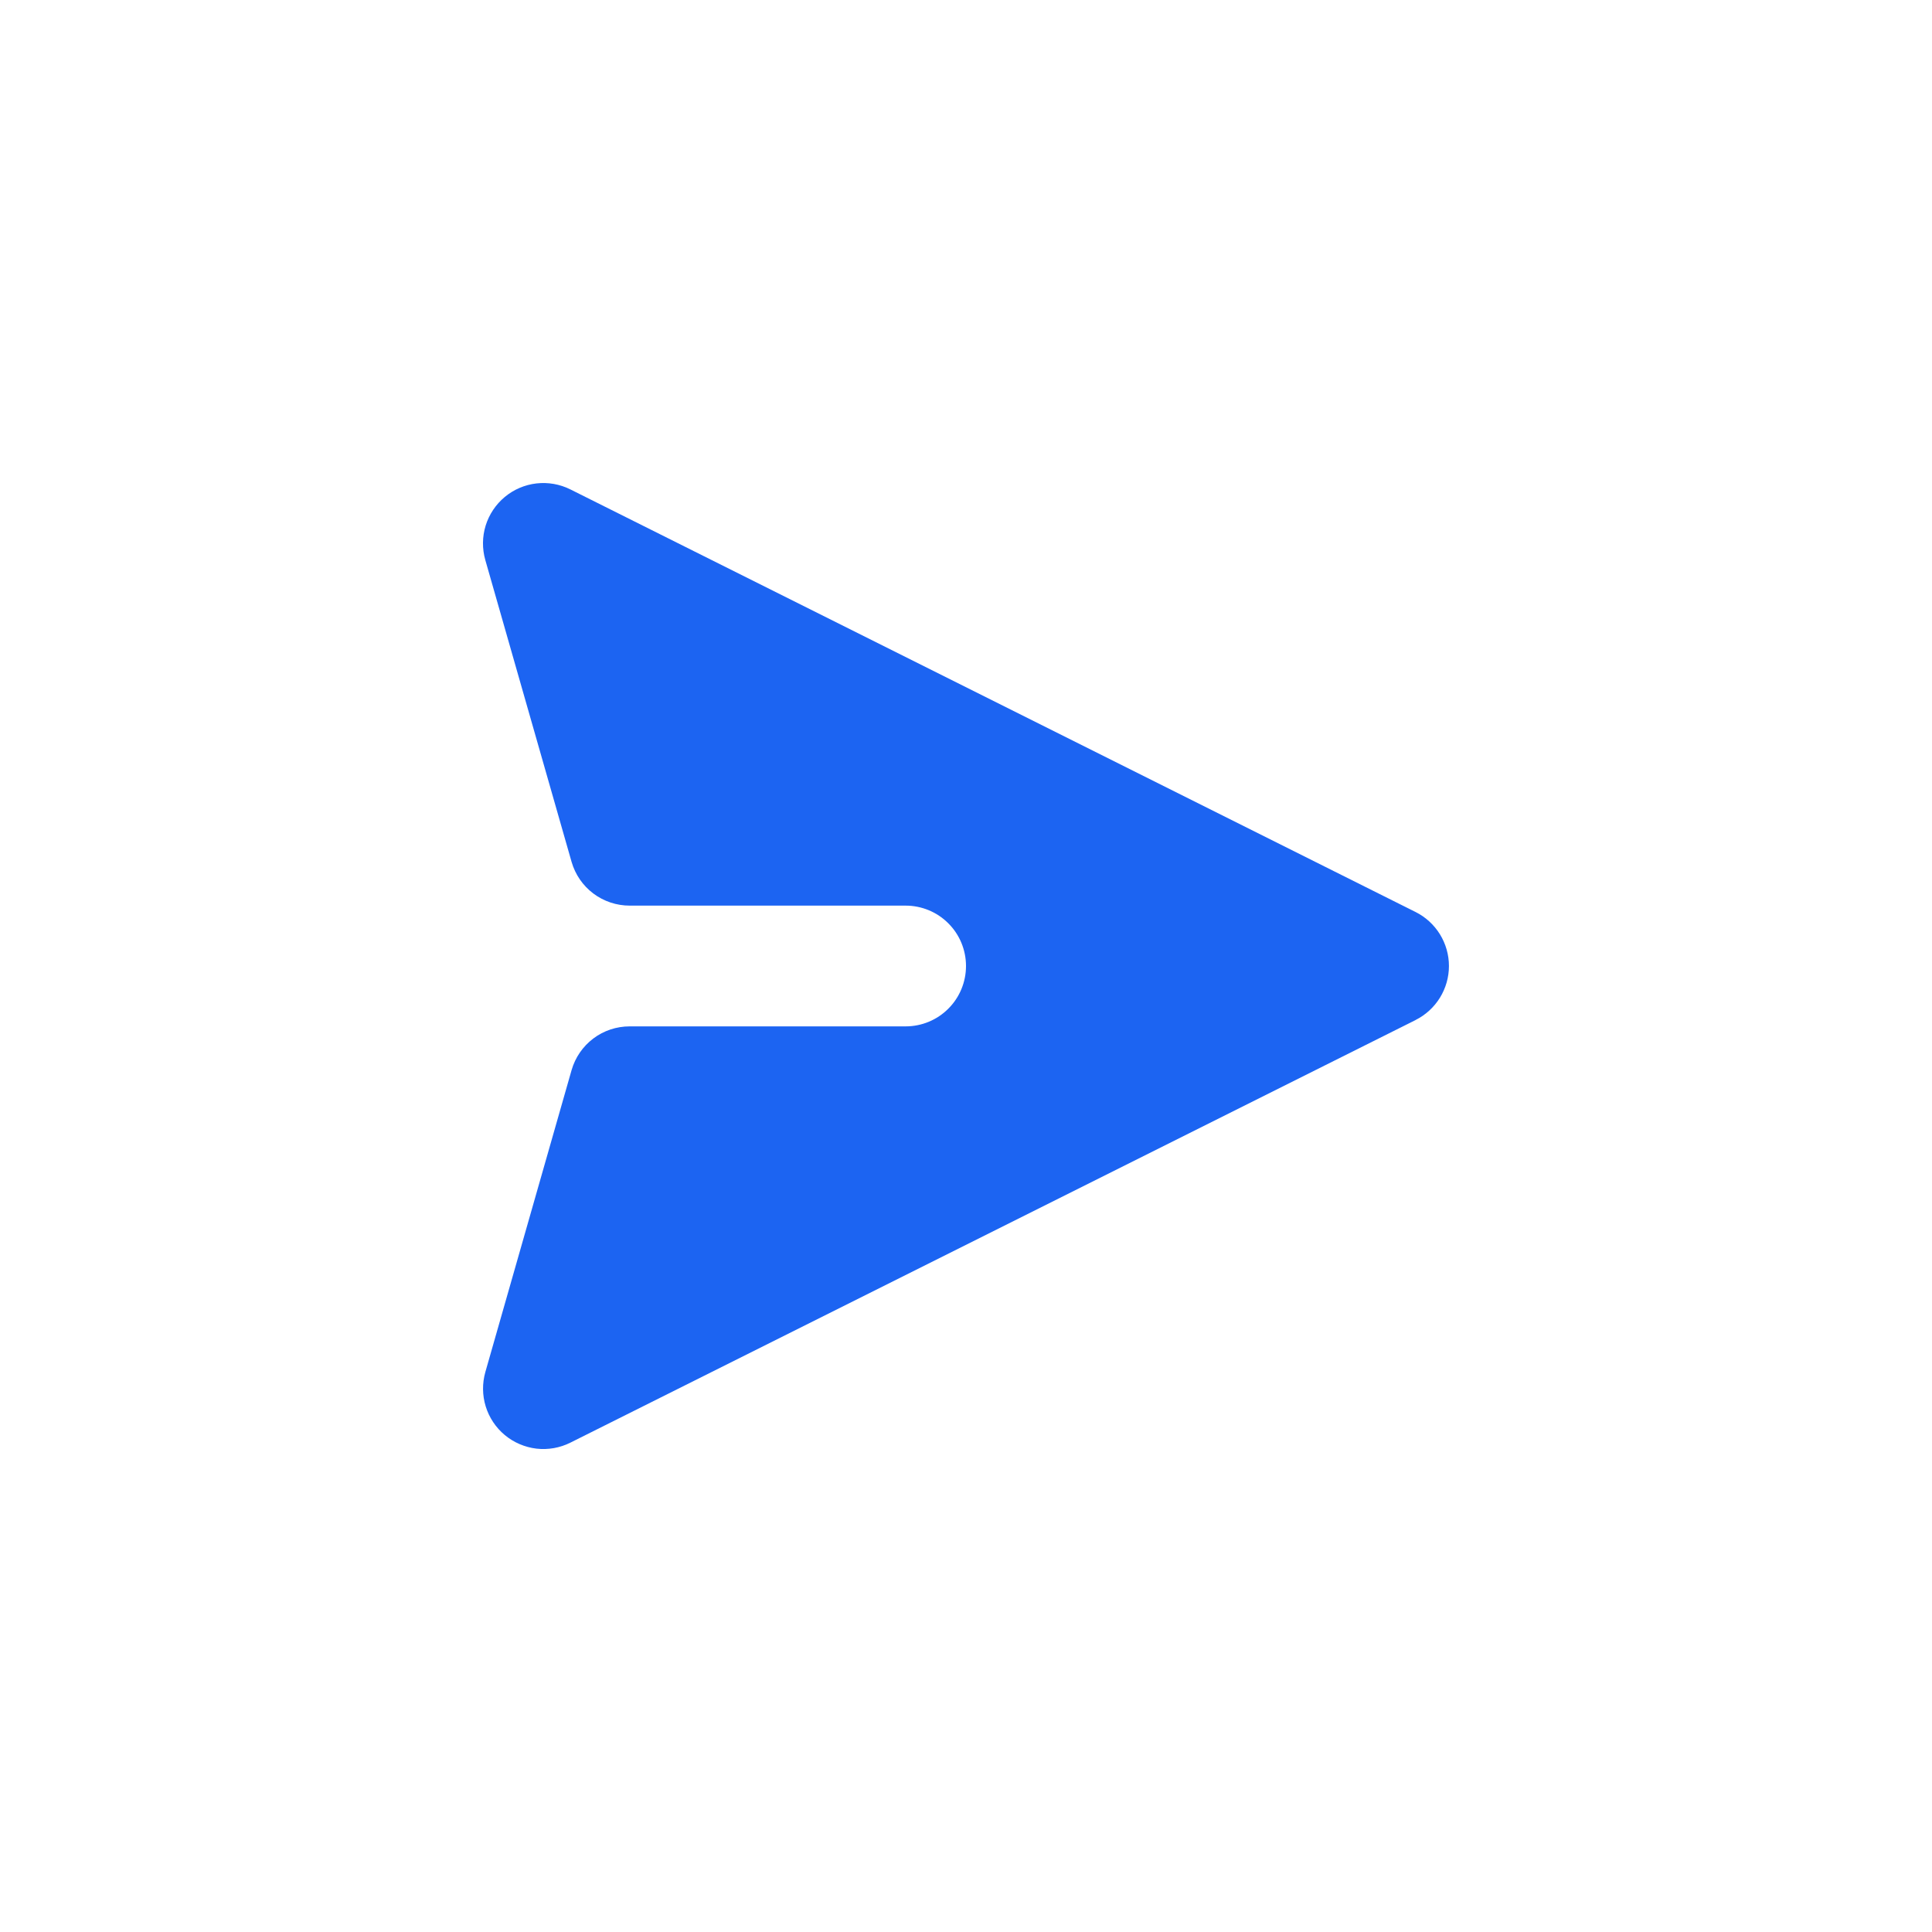
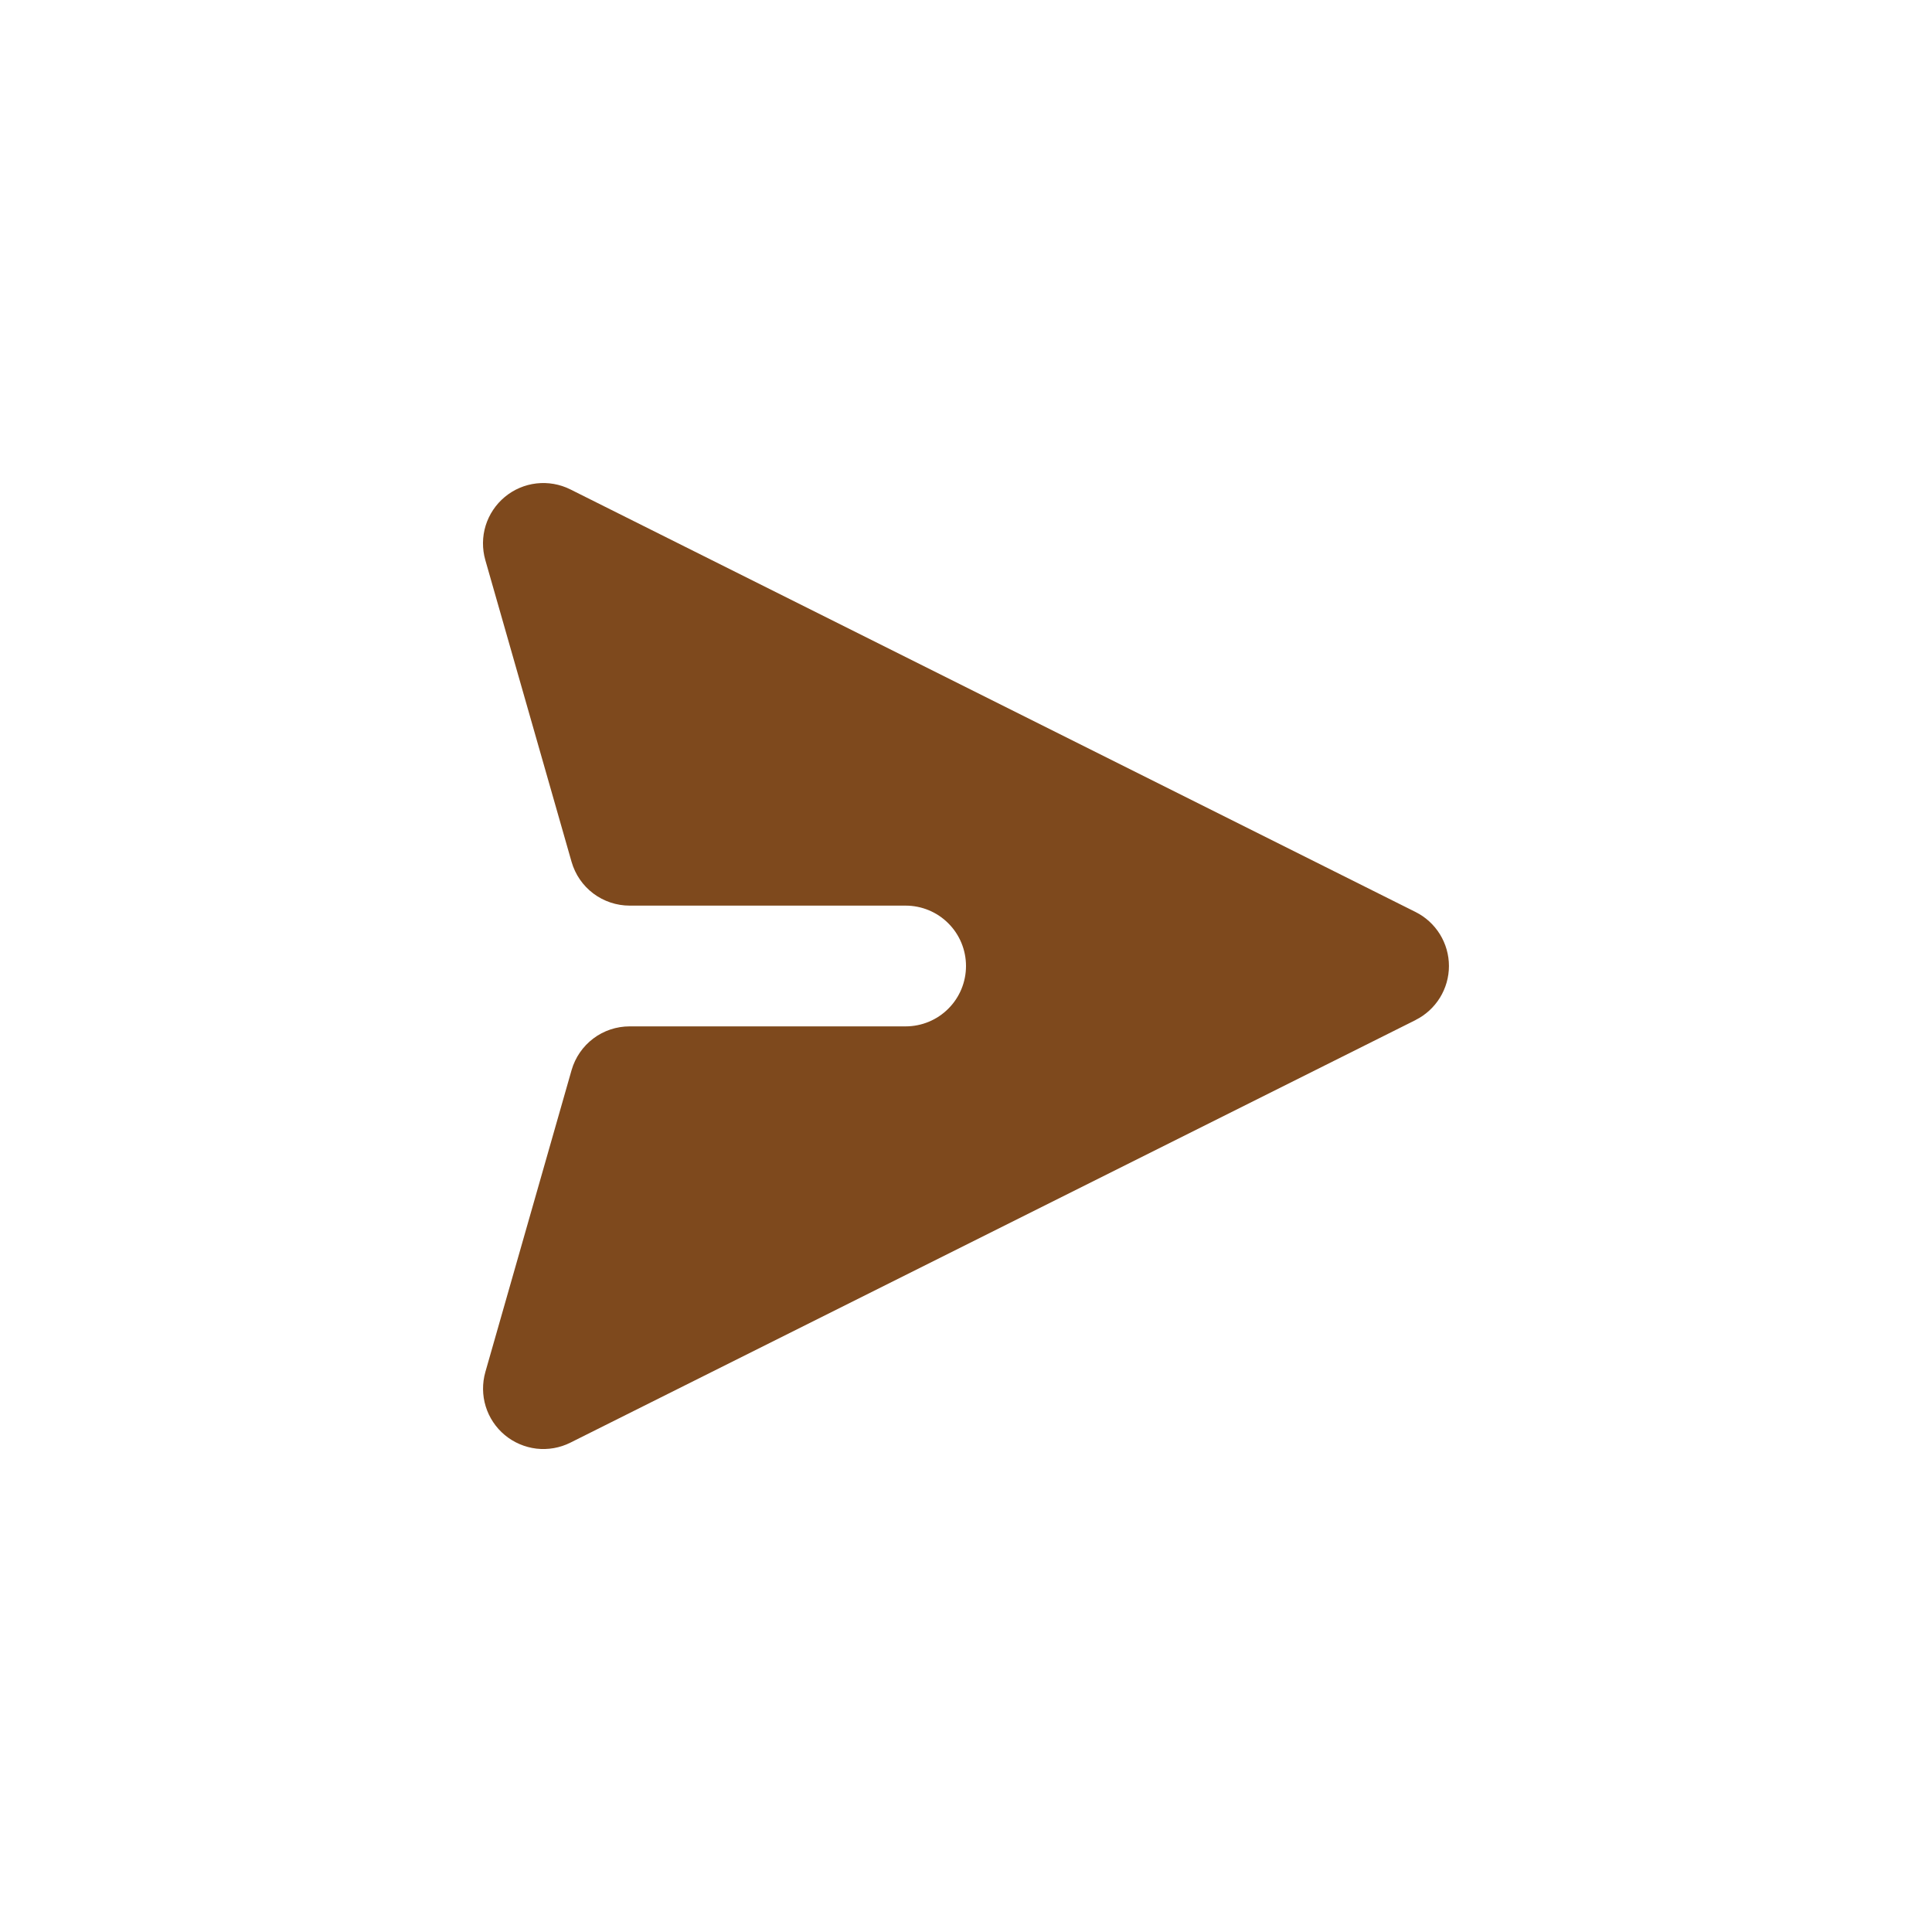
<svg xmlns="http://www.w3.org/2000/svg" width="32" height="32" viewBox="0 0 32 32" fill="none">
-   <path d="M23.447 16.894C23.613 16.811 23.752 16.683 23.85 16.525C23.947 16.367 23.999 16.186 23.999 16C23.999 15.814 23.947 15.633 23.85 15.475C23.752 15.317 23.613 15.189 23.447 15.106L9.447 8.106C9.273 8.019 9.078 7.985 8.885 8.007C8.693 8.029 8.51 8.107 8.361 8.231C8.212 8.355 8.102 8.519 8.044 8.705C7.987 8.89 7.985 9.088 8.038 9.275L9.467 14.275C9.527 14.484 9.653 14.668 9.827 14.799C10 14.929 10.212 15 10.429 15H15C15.265 15 15.52 15.105 15.707 15.293C15.895 15.48 16 15.735 16 16C16 16.265 15.895 16.52 15.707 16.707C15.52 16.895 15.265 17 15 17H10.429C10.212 17 10 17.07 9.827 17.201C9.653 17.332 9.527 17.516 9.467 17.725L8.039 22.725C7.986 22.912 7.988 23.11 8.045 23.295C8.102 23.48 8.212 23.645 8.361 23.769C8.51 23.893 8.693 23.971 8.885 23.994C9.078 24.016 9.273 23.982 9.447 23.895L23.447 16.895V16.894Z" fill="#1C64F2" />
+   <path d="M23.447 16.894C23.613 16.811 23.752 16.683 23.85 16.525C23.947 16.367 23.999 16.186 23.999 16C23.999 15.814 23.947 15.633 23.85 15.475C23.752 15.317 23.613 15.189 23.447 15.106L9.447 8.106C9.273 8.019 9.078 7.985 8.885 8.007C8.693 8.029 8.51 8.107 8.361 8.231C8.212 8.355 8.102 8.519 8.044 8.705C7.987 8.89 7.985 9.088 8.038 9.275L9.467 14.275C9.527 14.484 9.653 14.668 9.827 14.799C10 14.929 10.212 15 10.429 15H15C15.265 15 15.52 15.105 15.707 15.293C15.895 15.48 16 15.735 16 16C16 16.265 15.895 16.52 15.707 16.707C15.52 16.895 15.265 17 15 17H10.429C10.212 17 10 17.07 9.827 17.201C9.653 17.332 9.527 17.516 9.467 17.725L8.039 22.725C7.986 22.912 7.988 23.11 8.045 23.295C8.102 23.48 8.212 23.645 8.361 23.769C8.51 23.893 8.693 23.971 8.885 23.994C9.078 24.016 9.273 23.982 9.447 23.895L23.447 16.895V16.894Z" fill="#7E491D" />
</svg>
